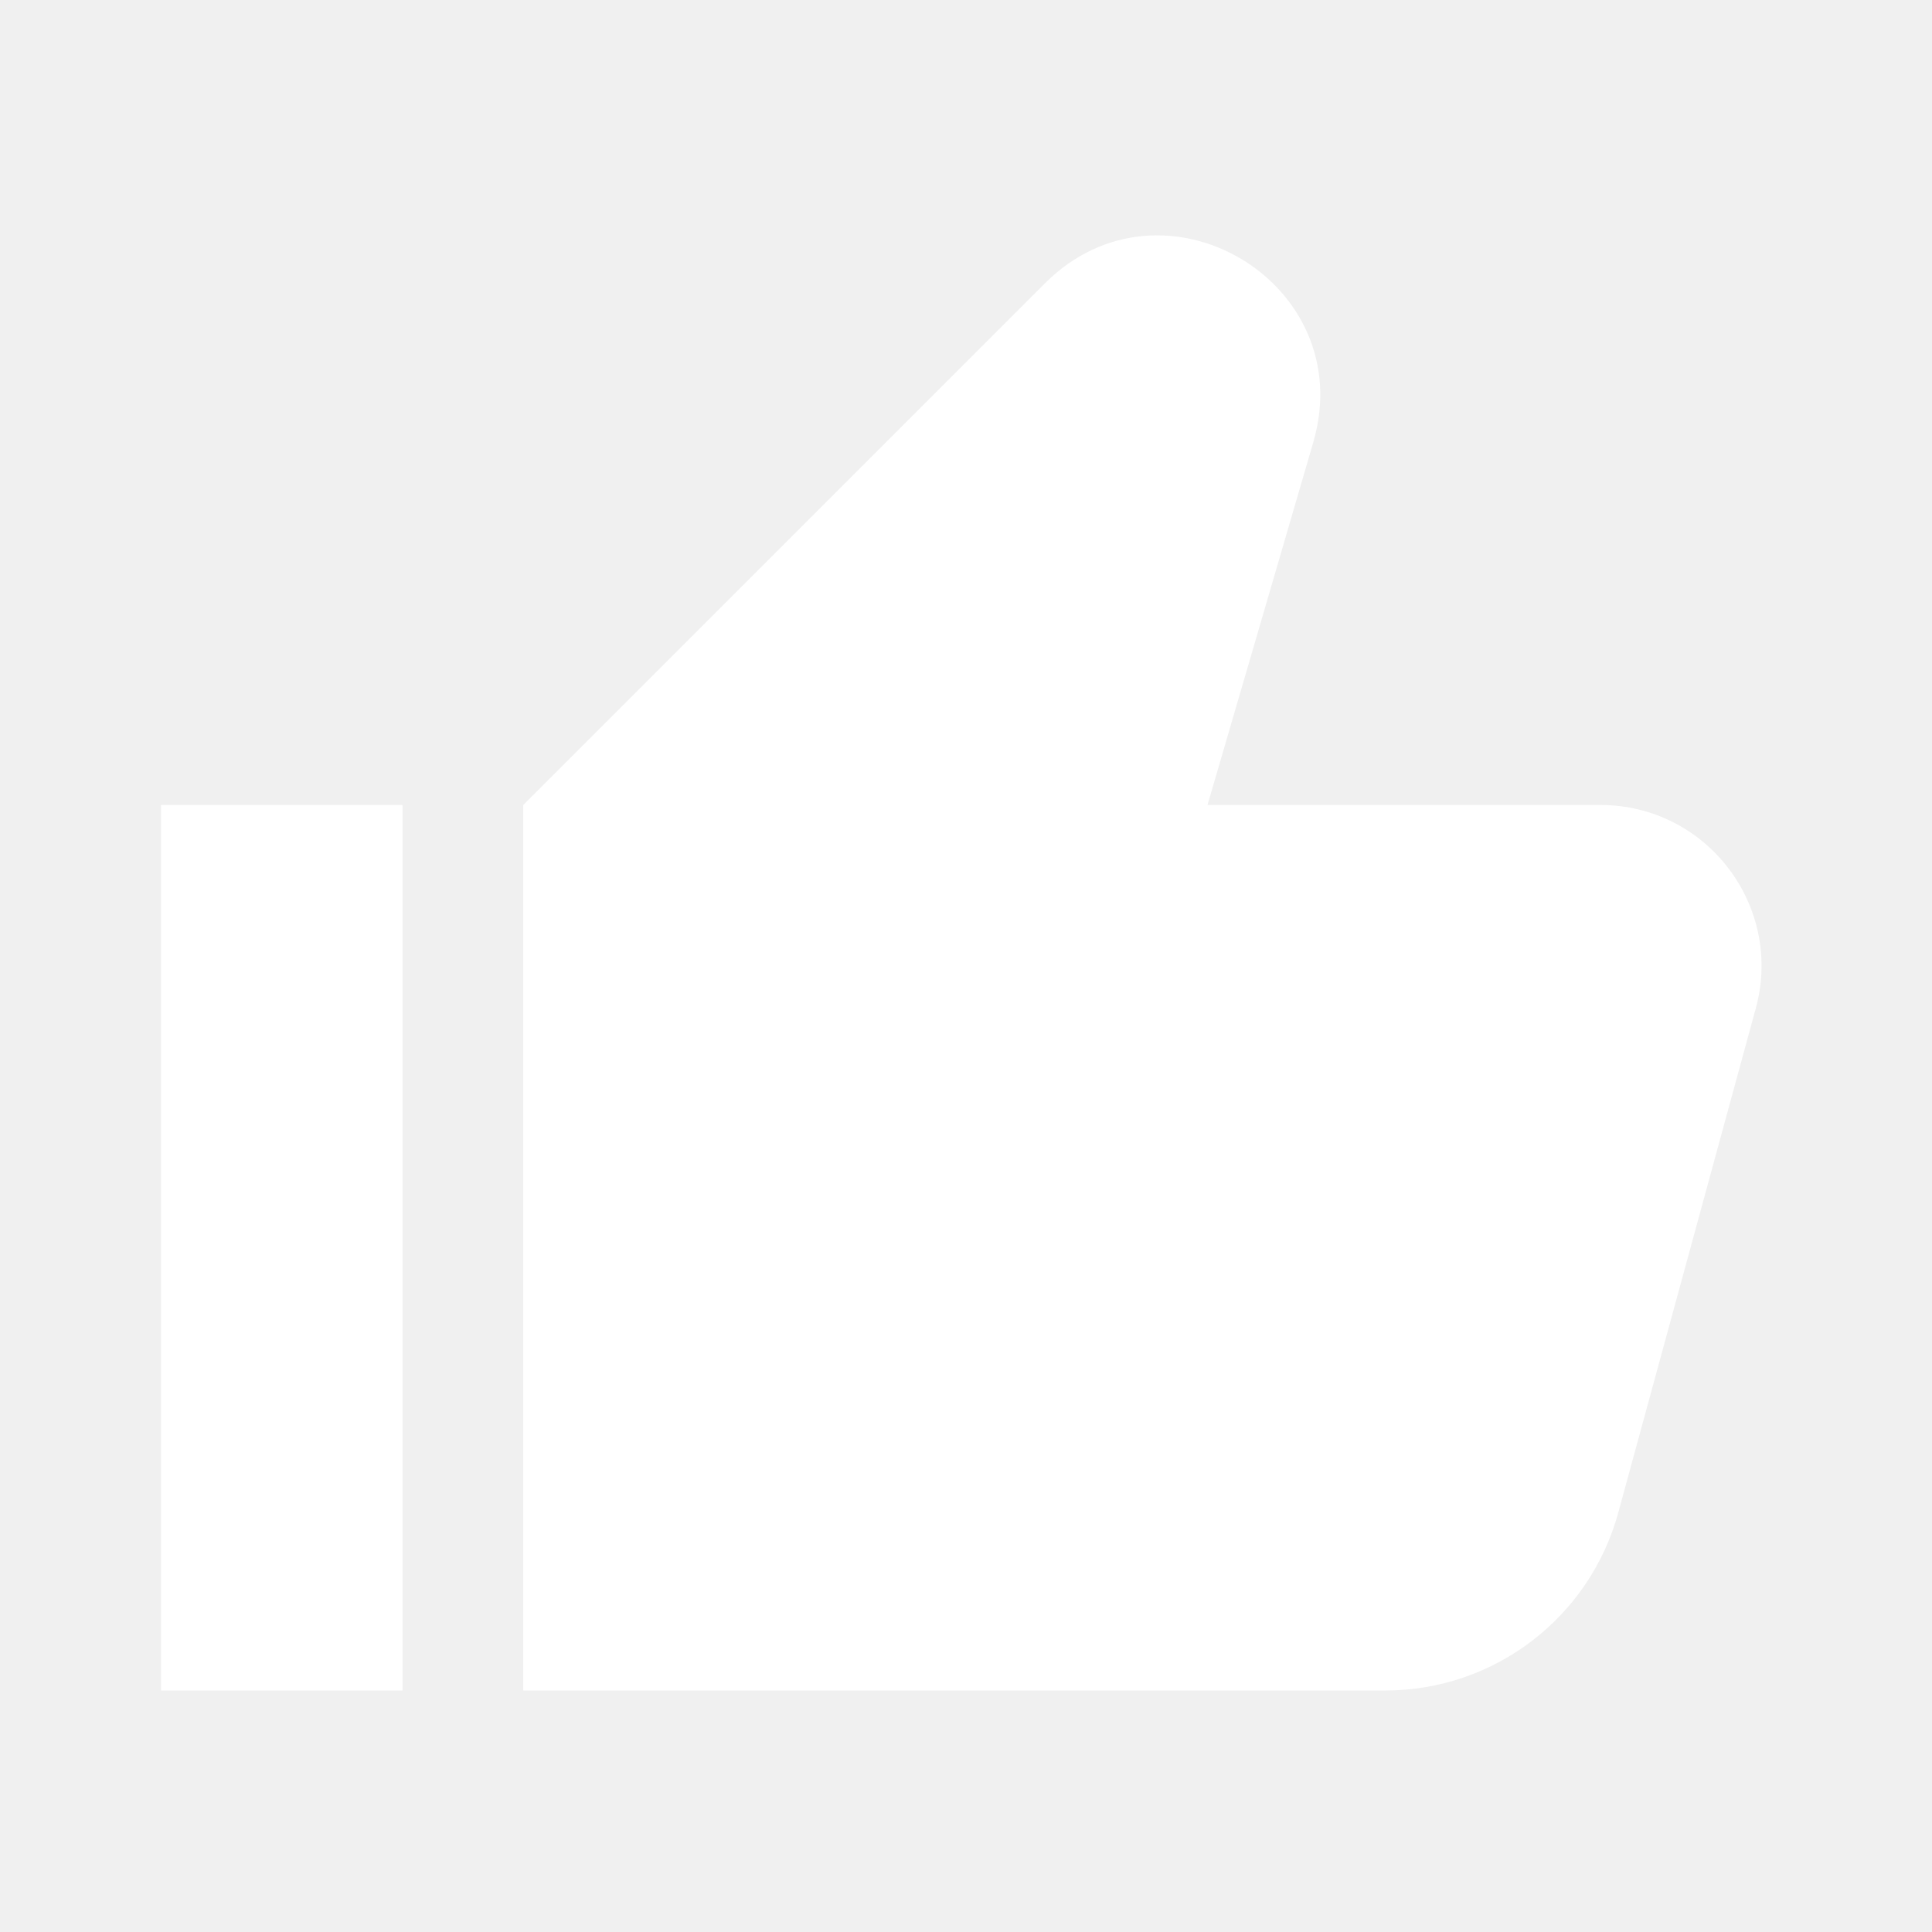
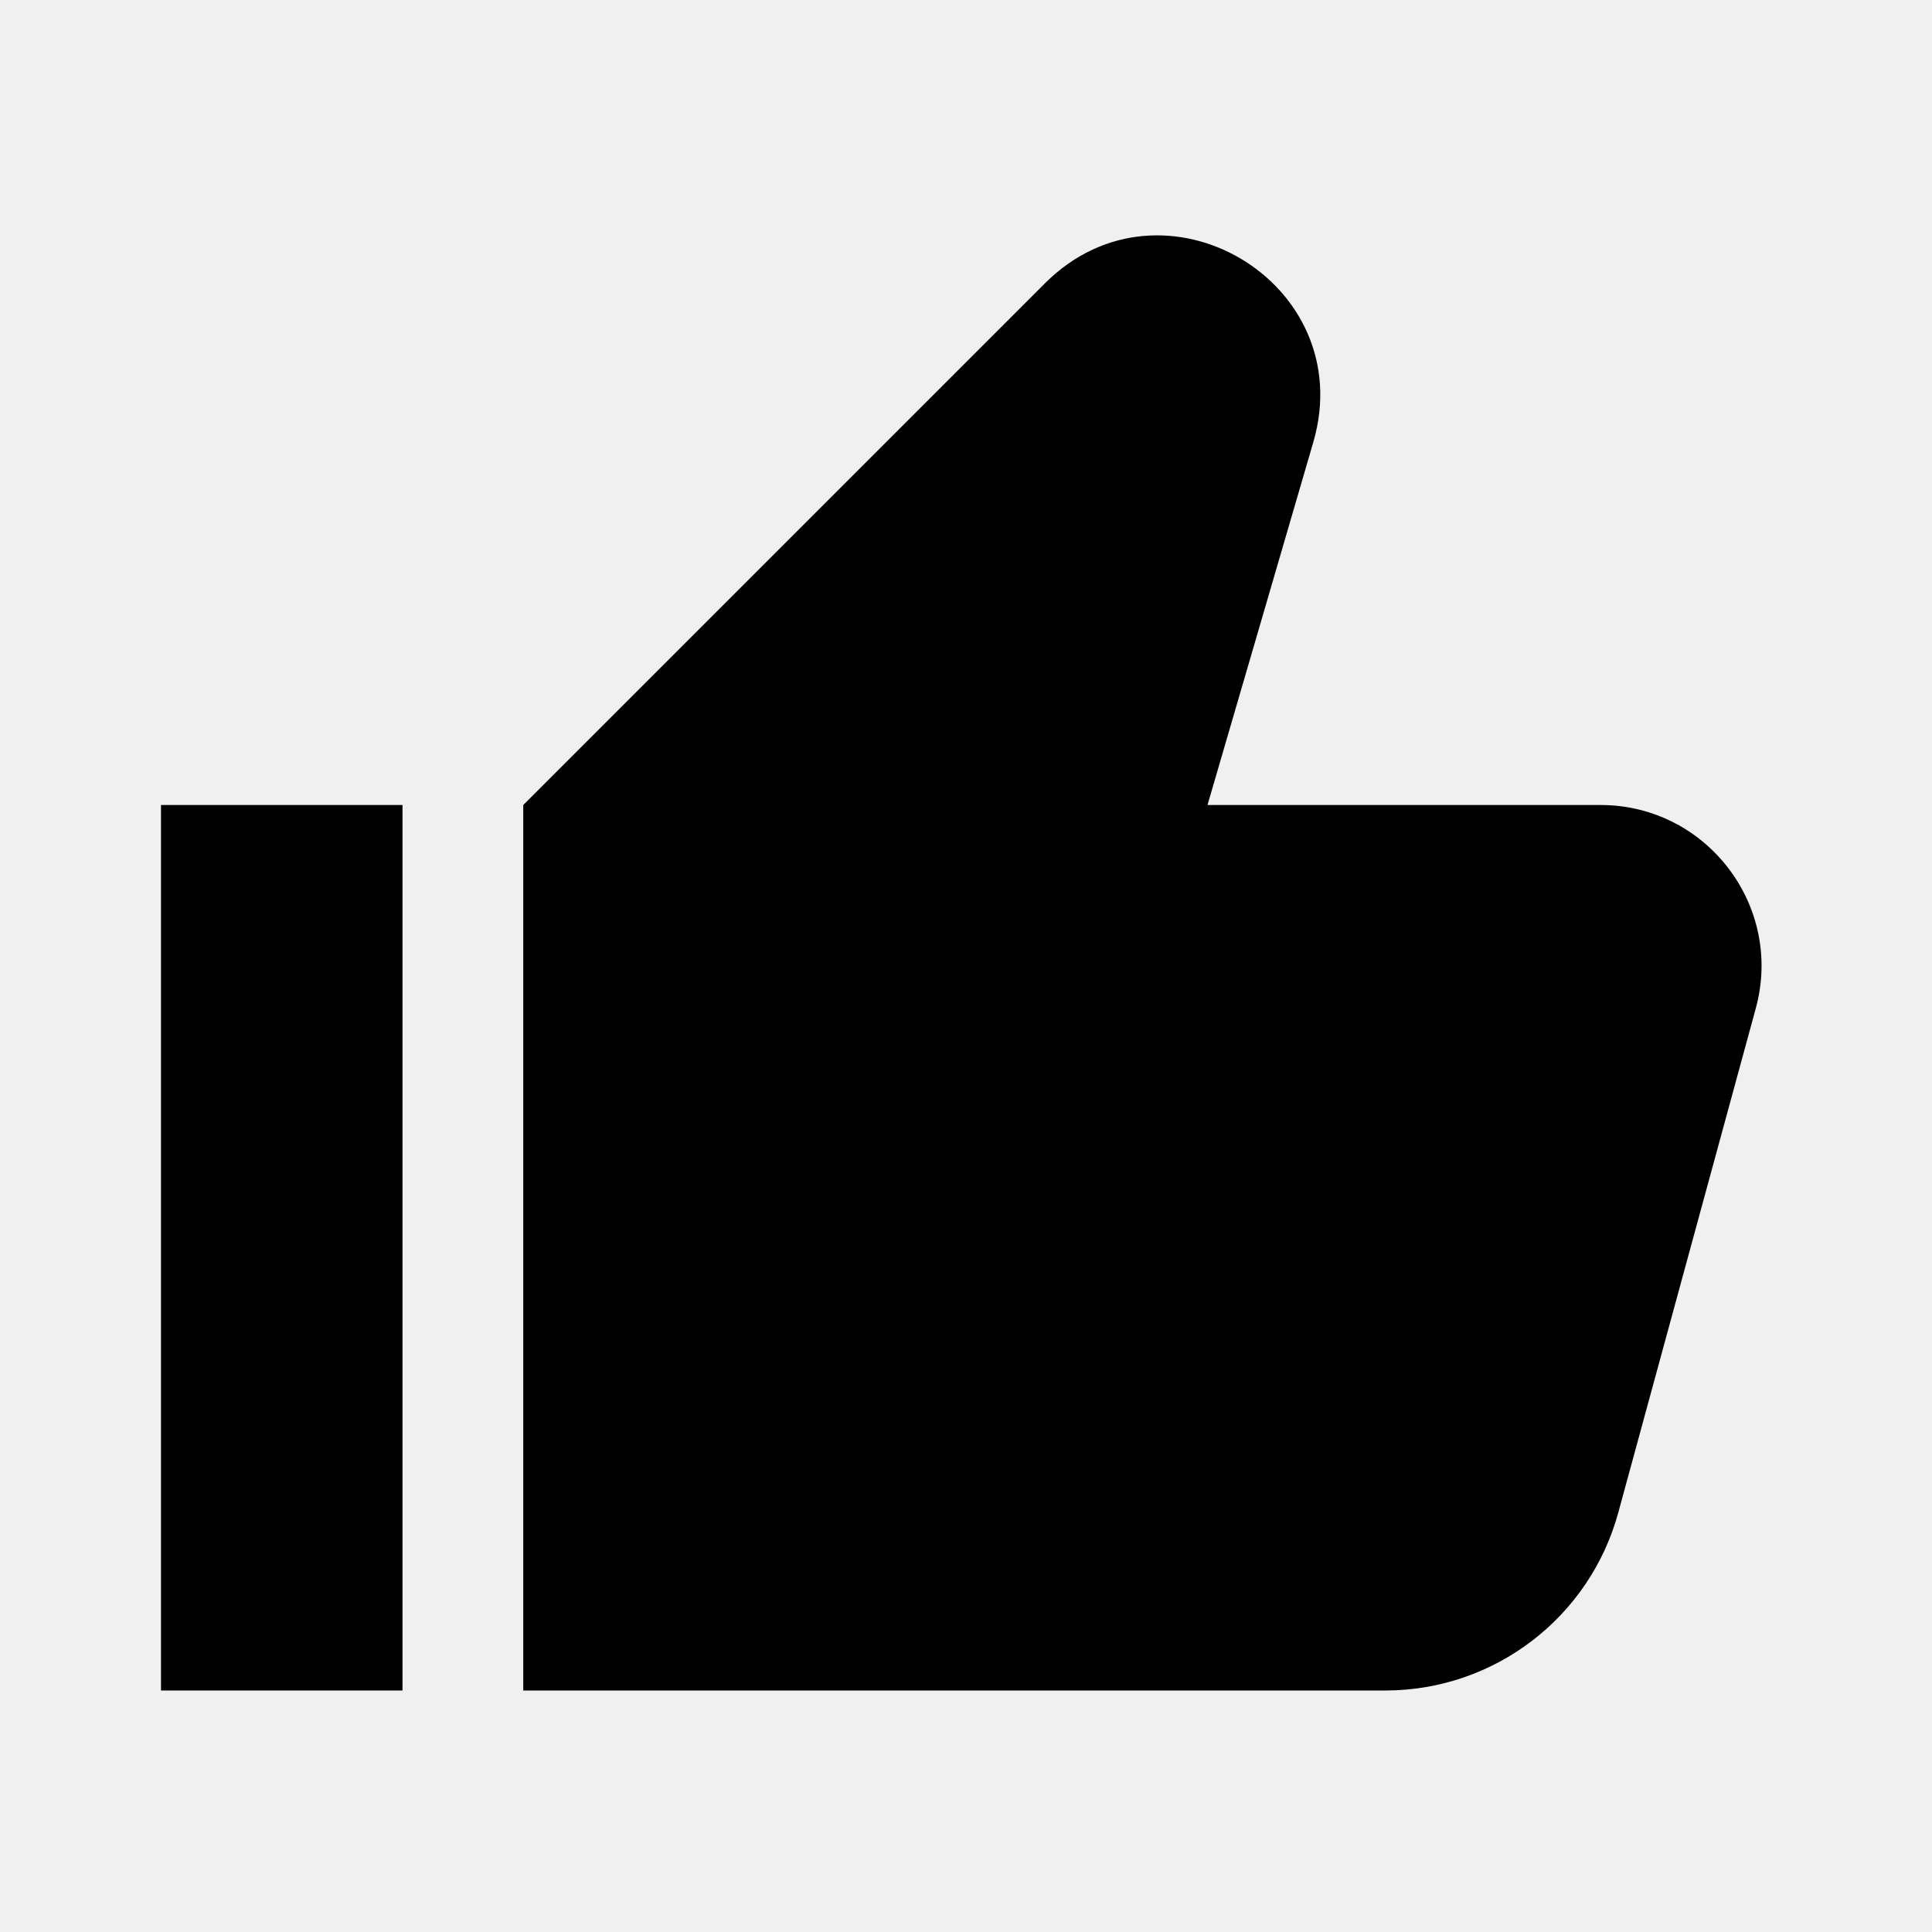
<svg xmlns="http://www.w3.org/2000/svg" width="48" height="48" viewBox="0 0 48 48" fill="none">
-   <rect x="4" y="20" width="6" height="22" fill="white" />
-   <path fill-rule="evenodd" clip-rule="evenodd" d="M32.628 10.988C33.787 7.015 28.887 4.113 25.96 7.04L13 20V42H34.417C37.123 42 39.494 40.189 40.206 37.579L43.622 25.052C44.316 22.508 42.401 20 39.763 20H30L32.628 10.988Z" fill="white" />
+   <rect x="4" y="20" width="6" height="22" fill="black" />
+   <path fill-rule="evenodd" clip-rule="evenodd" d="M32.628 10.988C33.787 7.015 28.887 4.113 25.96 7.04L13 20V42H34.417C37.123 42 39.494 40.189 40.206 37.579L43.622 25.052C44.316 22.508 42.401 20 39.763 20H30L32.628 10.988Z" fill="black" />
</svg>
